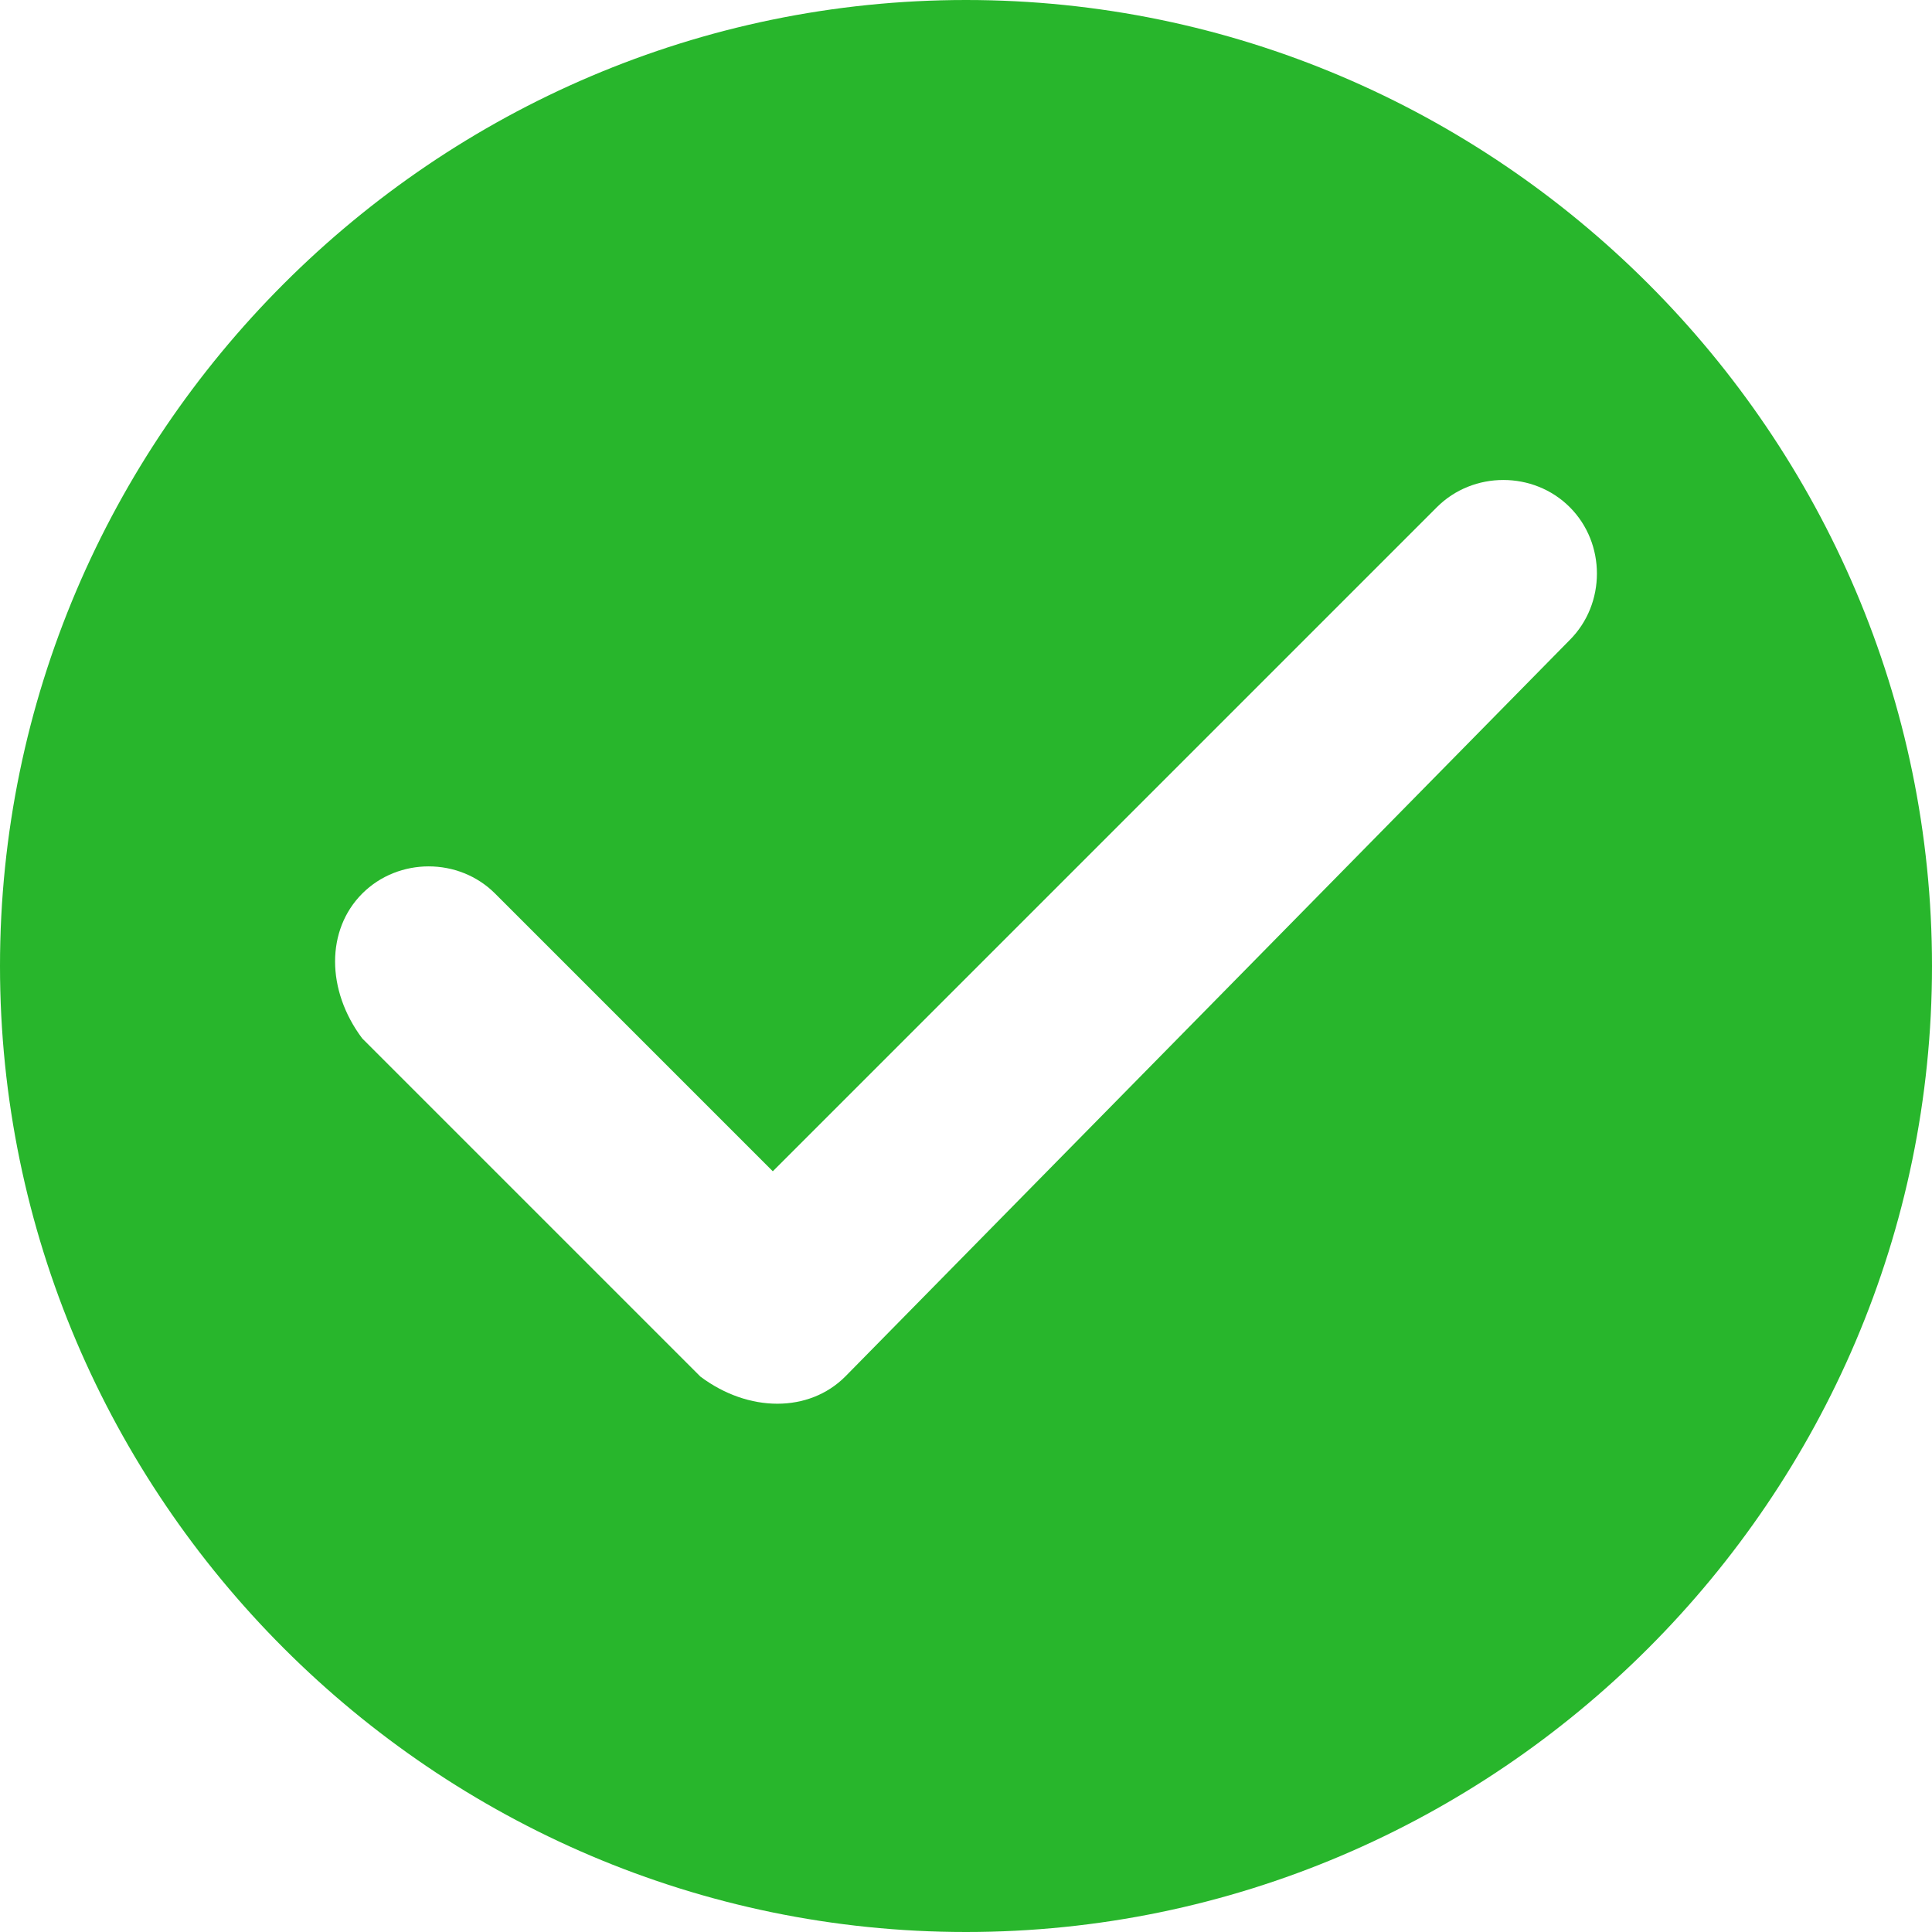
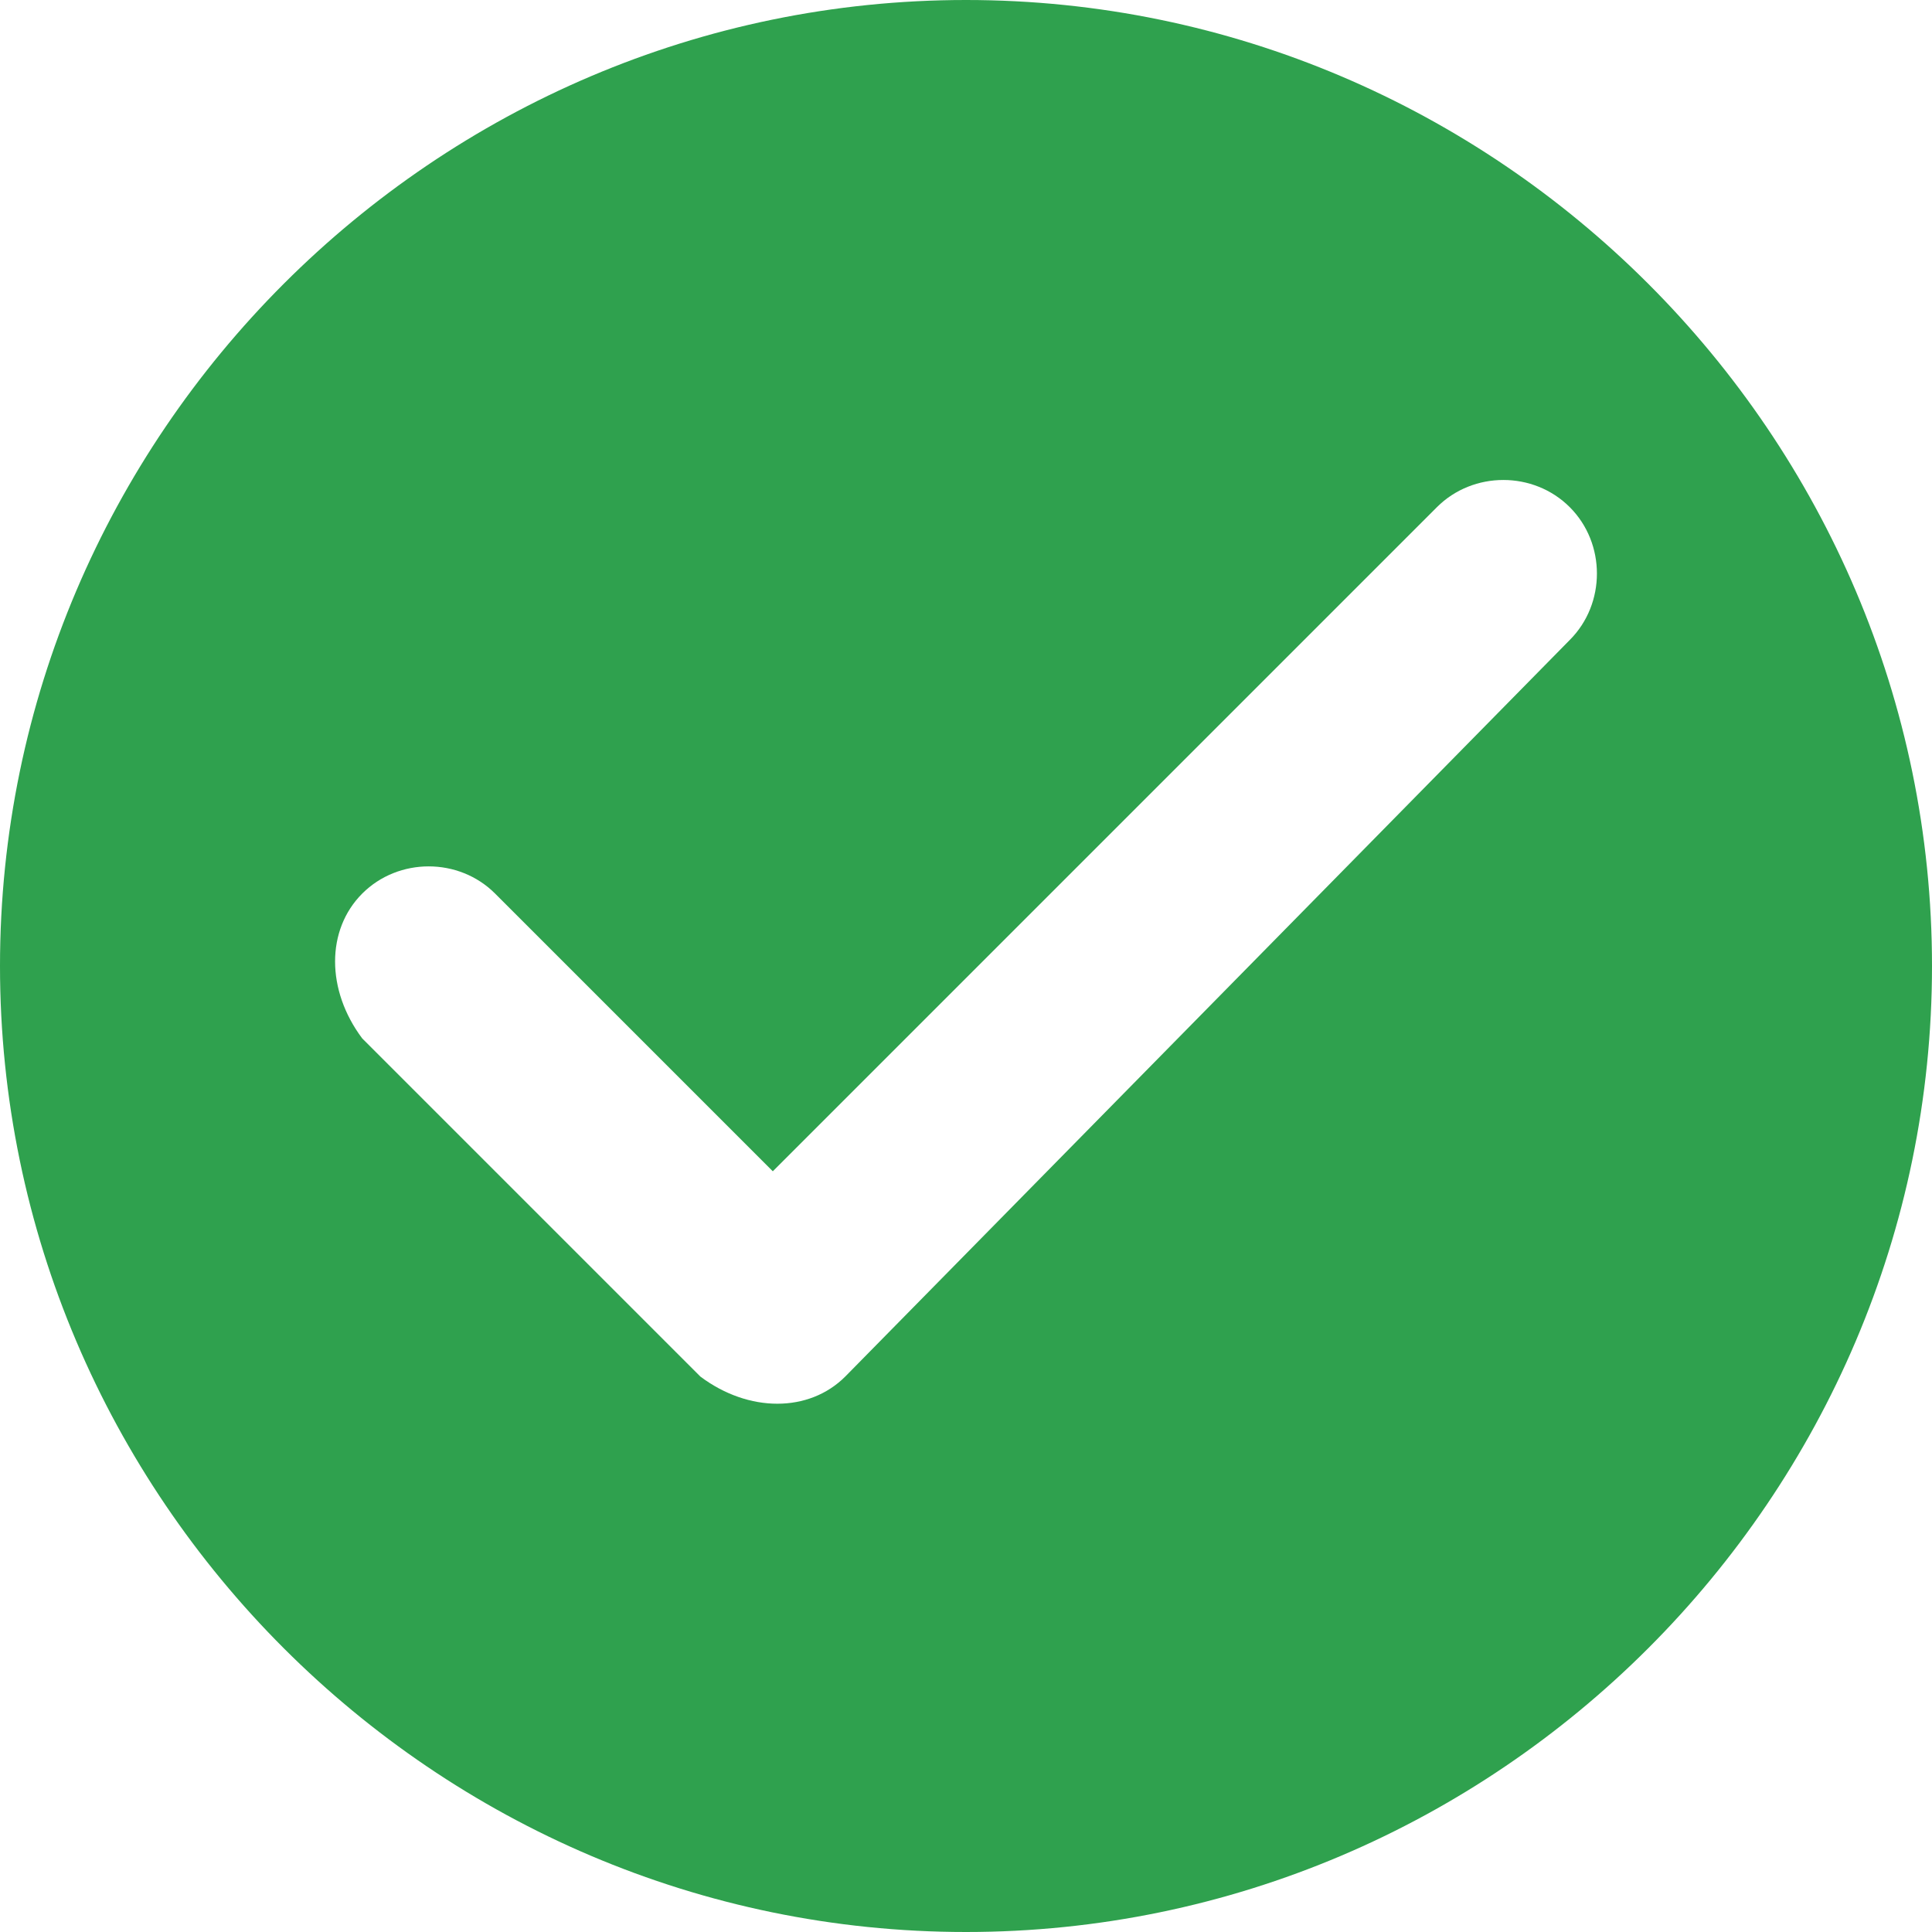
- <svg xmlns="http://www.w3.org/2000/svg" version="1.1" id="Ebene_1" x="0px" y="0px" viewBox="0 0 16 16" style="enable-background:new 0 0 16 16;" xml:space="preserve">
-   <style type="text/css">
- 	.st0{fill:#28b62c;}
- </style>
-   <path class="st0" d="M8,0C3.6,0,0,3.6,0,8s3.6,8,8,8c4.4,0,8-3.6,8-8c0,0,0,0,0,0C16,3.6,12.4,0,8,0z M5.8,11.4L3,8.6  C2.7,8.2,2.7,7.7,3,7.4c0.3-0.3,0.8-0.3,1.1,0l2.3,2.3l5.5-5.5c0.3-0.3,0.8-0.3,1.1,0c0.3,0.3,0.3,0.8,0,1.1L7,11.4  C6.7,11.7,6.2,11.7,5.8,11.4C5.8,11.4,5.8,11.4,5.8,11.4z" />
+ <svg xmlns="http://www.w3.org/2000/svg" viewBox="0 0 16 16" width="16" height="16">
+   <path fill="#2fa14e" d="M8,0C3.6,0,0,3.6,0,8s3.6,8,8,8c4.4,0,8-3.6,8-8C16,3.6,12.4,0,8,0z M5.8,11.4L3,8.6C2.7,8.2,2.7,7.7,3,7.4c0.3-0.3,0.8-0.3,1.1,0l2.3,2.3l5.5-5.5c0.3-0.3,0.8-0.3,1.1,0c0.3,0.3,0.3,0.8,0,1.1L7,11.4C6.7,11.7,6.2,11.7,5.8,11.4z" />
</svg>
